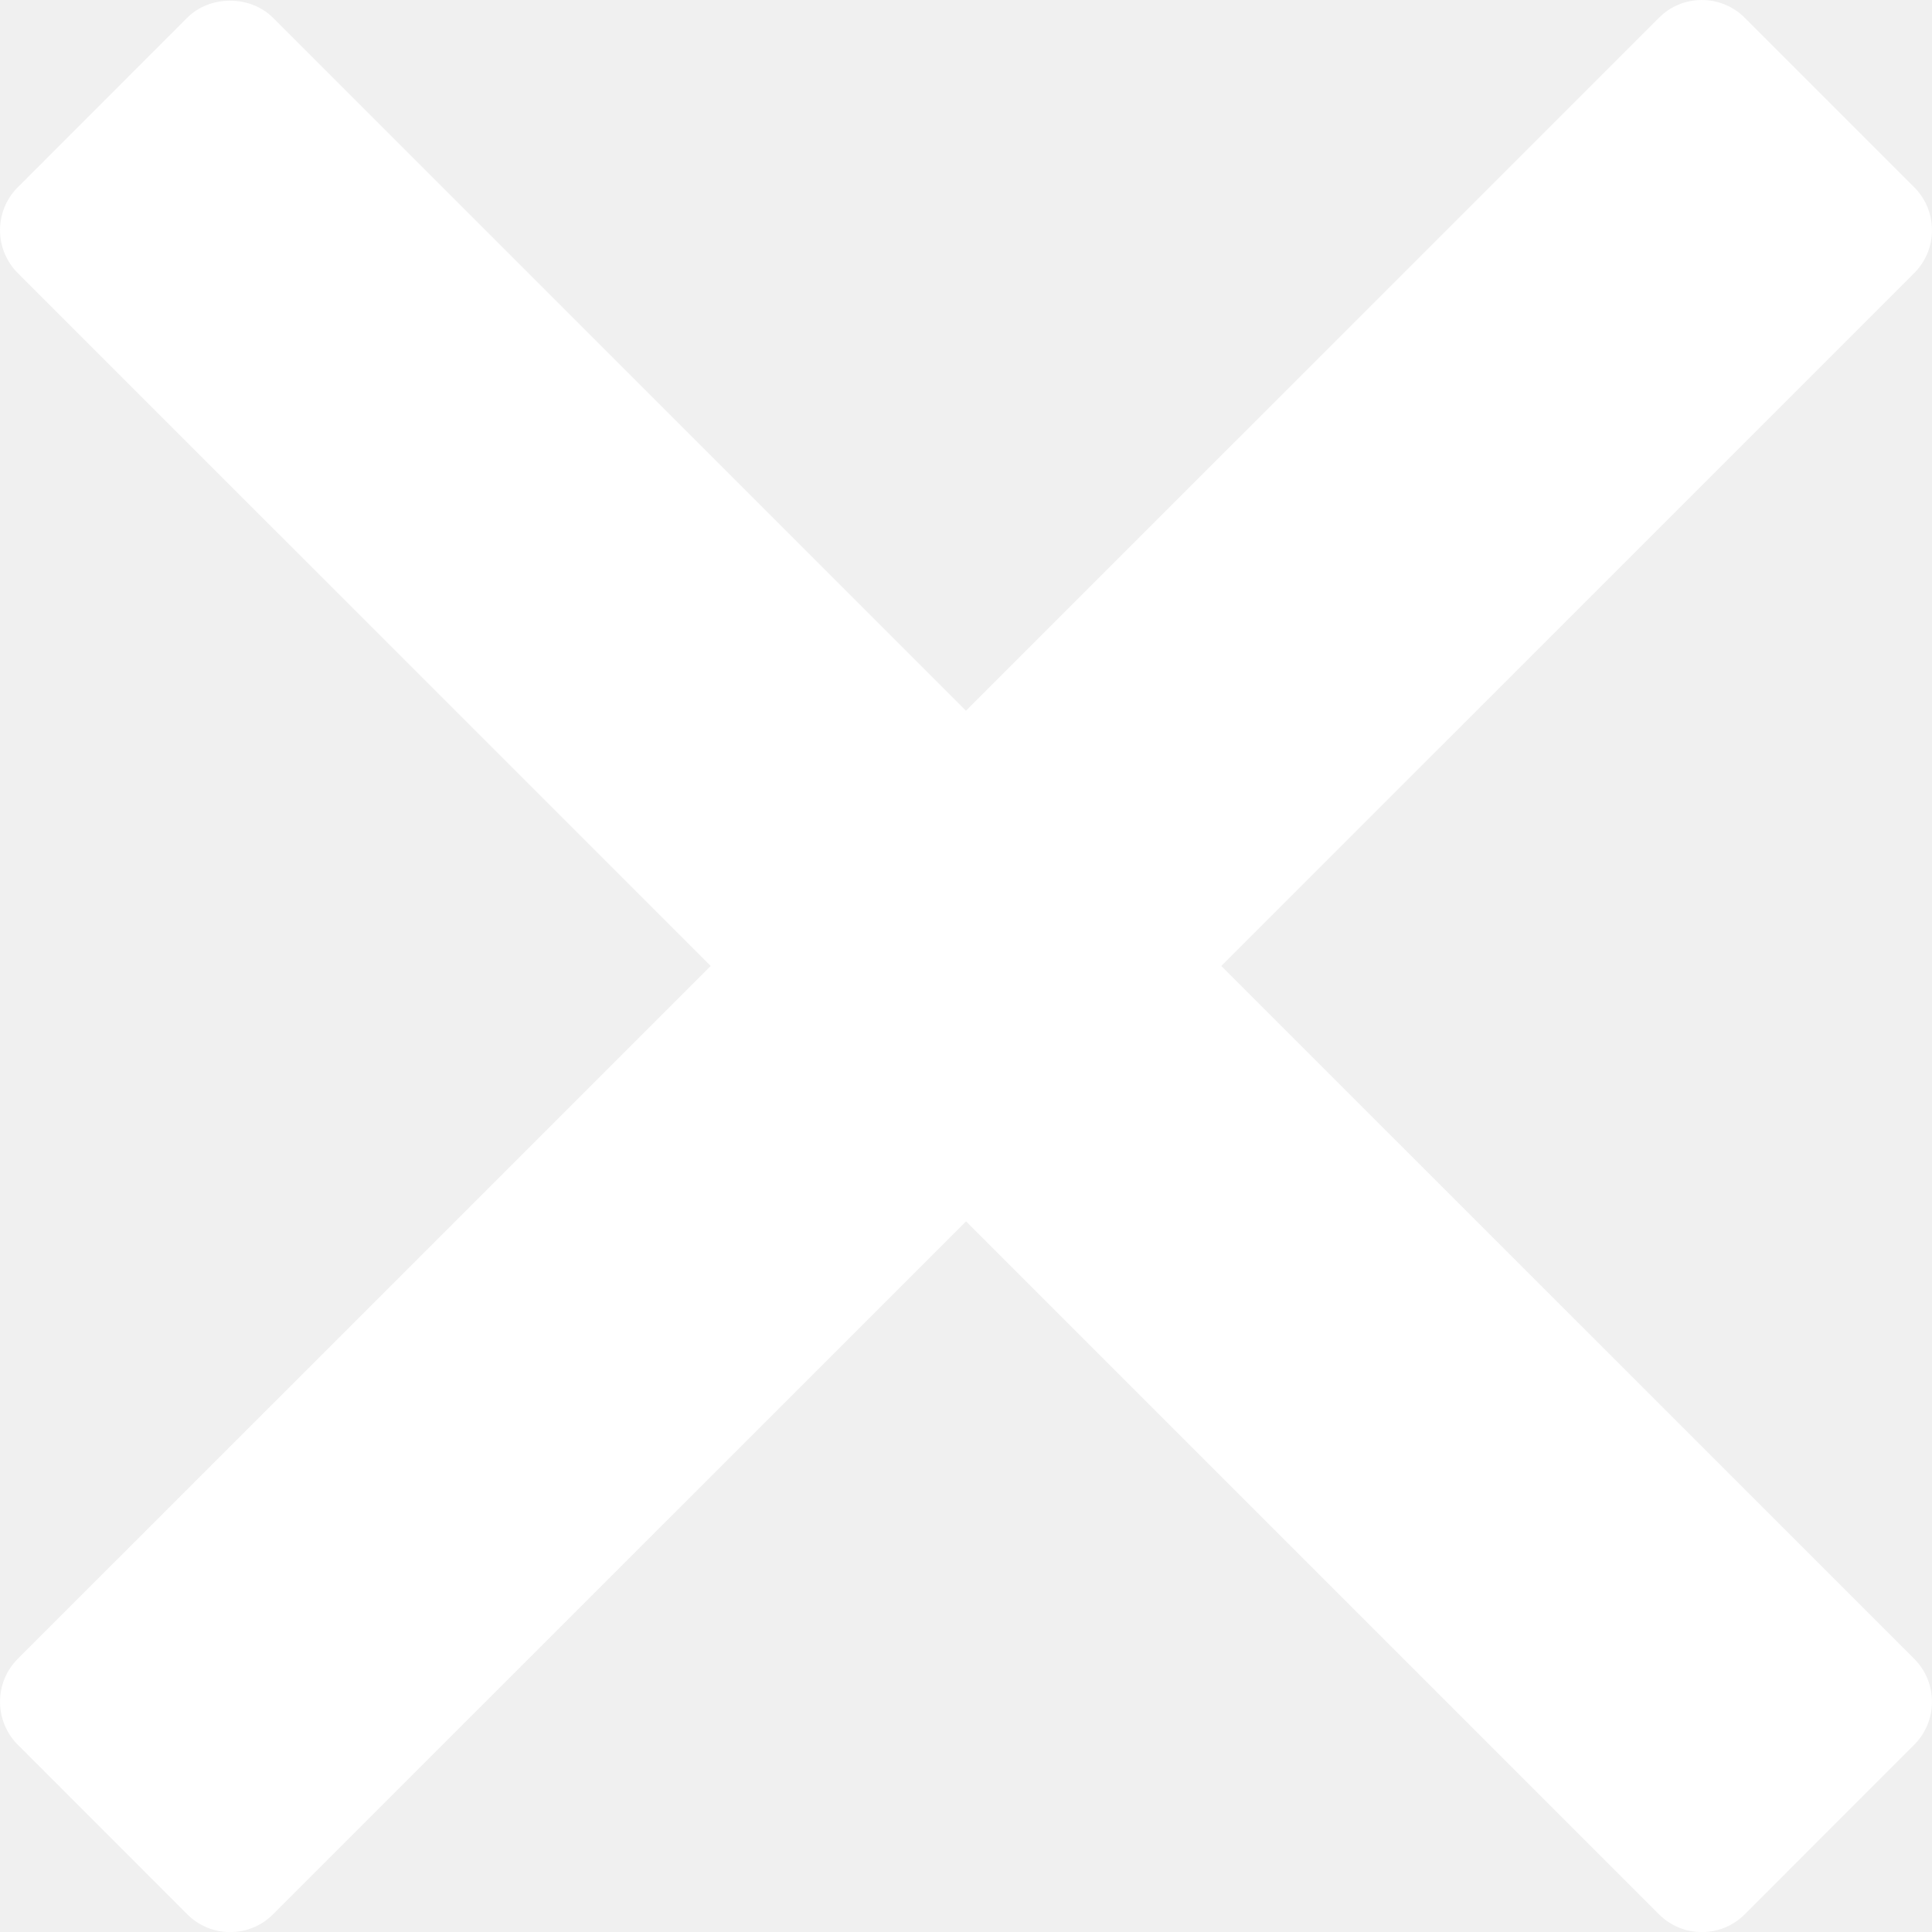
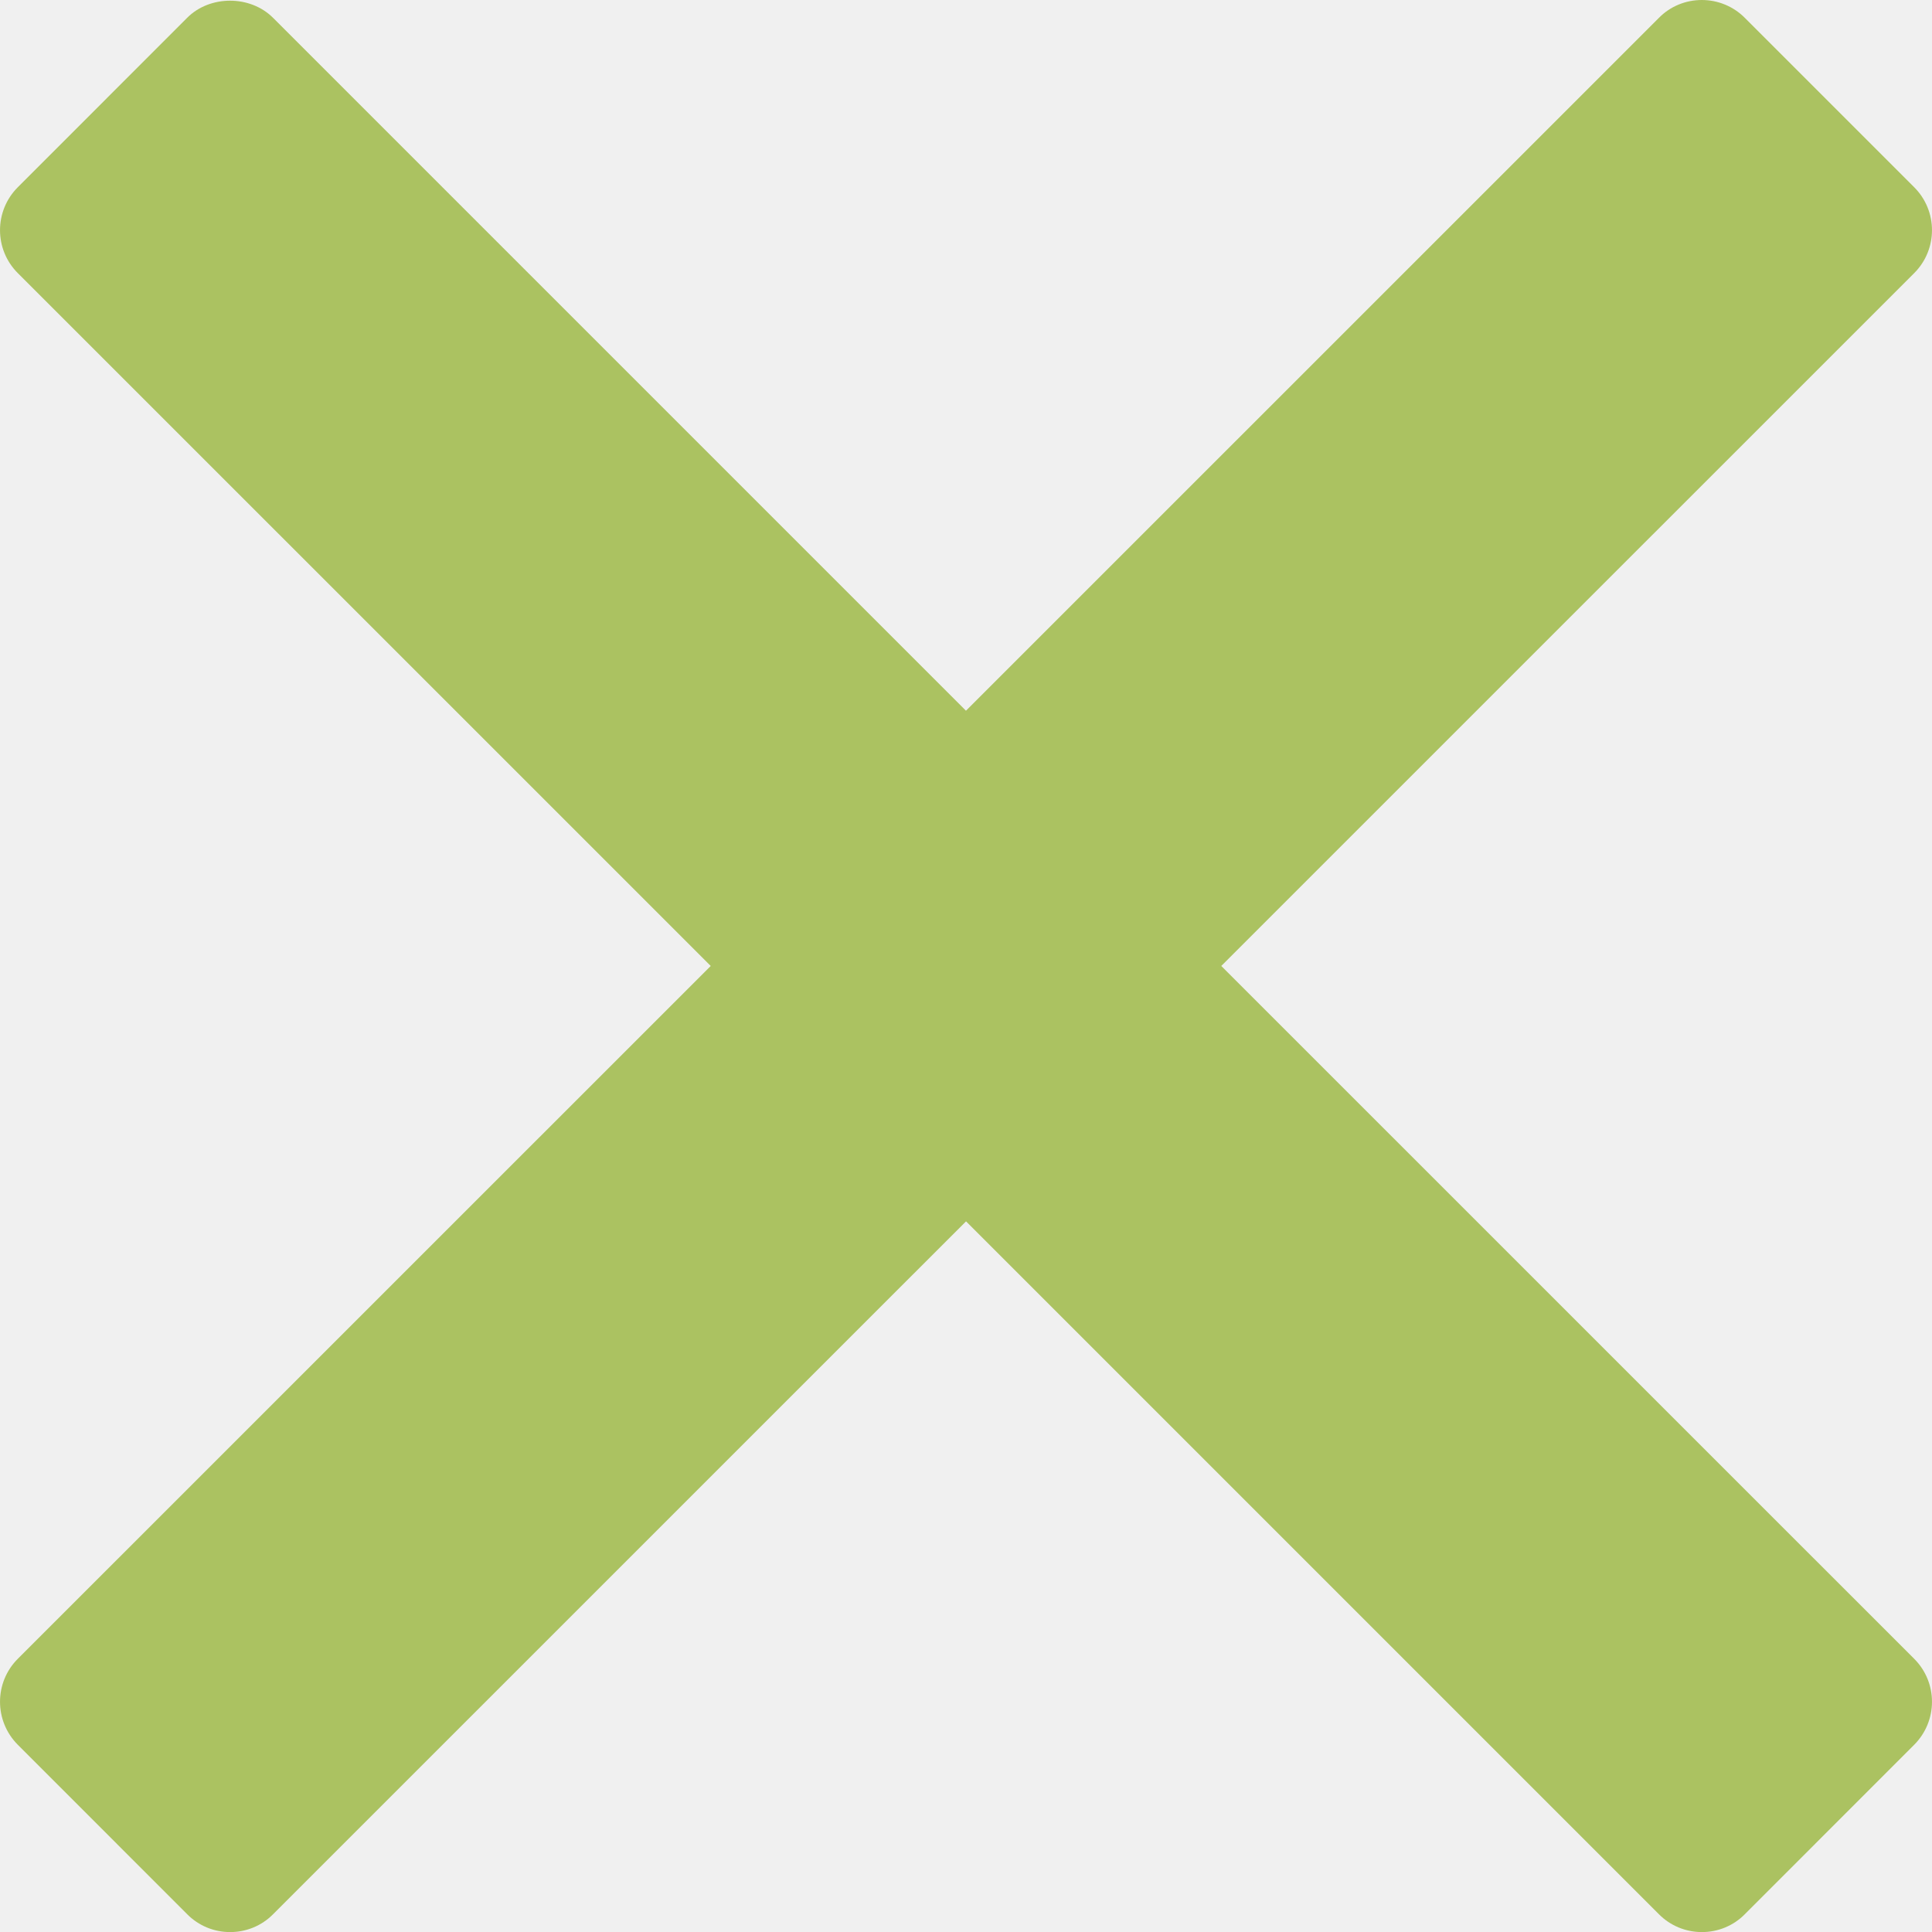
<svg xmlns="http://www.w3.org/2000/svg" version="1.0" id="Layer_1" x="0px" y="0px" width="23.867px" height="23.867px" viewBox="0 0 23.867 23.867" enable-background="new 0 0 23.867 23.867" xml:space="preserve">
-   <path fill="#FFFFFF" d="M15.087,11.933l8.56-8.559c0.293-0.293,0.293-0.768,0-1.061L21.554,0.22C21.414,0.079,21.223,0,21.023,0 c-0.199,0-0.391,0.079-0.529,0.22l-8.561,8.56l-8.56-8.56c-0.282-0.282-0.78-0.282-1.061,0L0.22,2.313 c-0.293,0.293-0.293,0.768,0,1.061l8.56,8.559l-8.56,8.559c-0.293,0.293-0.293,0.768,0,1.062l2.093,2.094 c0.141,0.142,0.331,0.22,0.53,0.22c0.199,0,0.39-0.078,0.53-0.22l8.561-8.56l8.56,8.56c0.141,0.142,0.332,0.22,0.53,0.22 c0.199,0,0.39-0.078,0.53-0.22l2.093-2.094c0.293-0.294,0.293-0.769,0-1.062L15.087,11.933z" />
+   <path fill="#abc261" d="M15.087,11.933l8.56-8.559c0.293-0.293,0.293-0.768,0-1.061L21.554,0.22C21.414,0.079,21.223,0,21.023,0 c-0.199,0-0.391,0.079-0.529,0.22l-8.561,8.56l-8.56-8.56c-0.282-0.282-0.78-0.282-1.061,0L0.22,2.313 c-0.293,0.293-0.293,0.768,0,1.061l8.56,8.559l-8.56,8.559c-0.293,0.293-0.293,0.768,0,1.062l2.093,2.094 c0.141,0.142,0.331,0.22,0.53,0.22c0.199,0,0.39-0.078,0.53-0.22l8.561-8.56l8.56,8.56c0.141,0.142,0.332,0.22,0.53,0.22 c0.199,0,0.39-0.078,0.53-0.22l2.093-2.094c0.293-0.294,0.293-0.769,0-1.062L15.087,11.933z" />
</svg>
